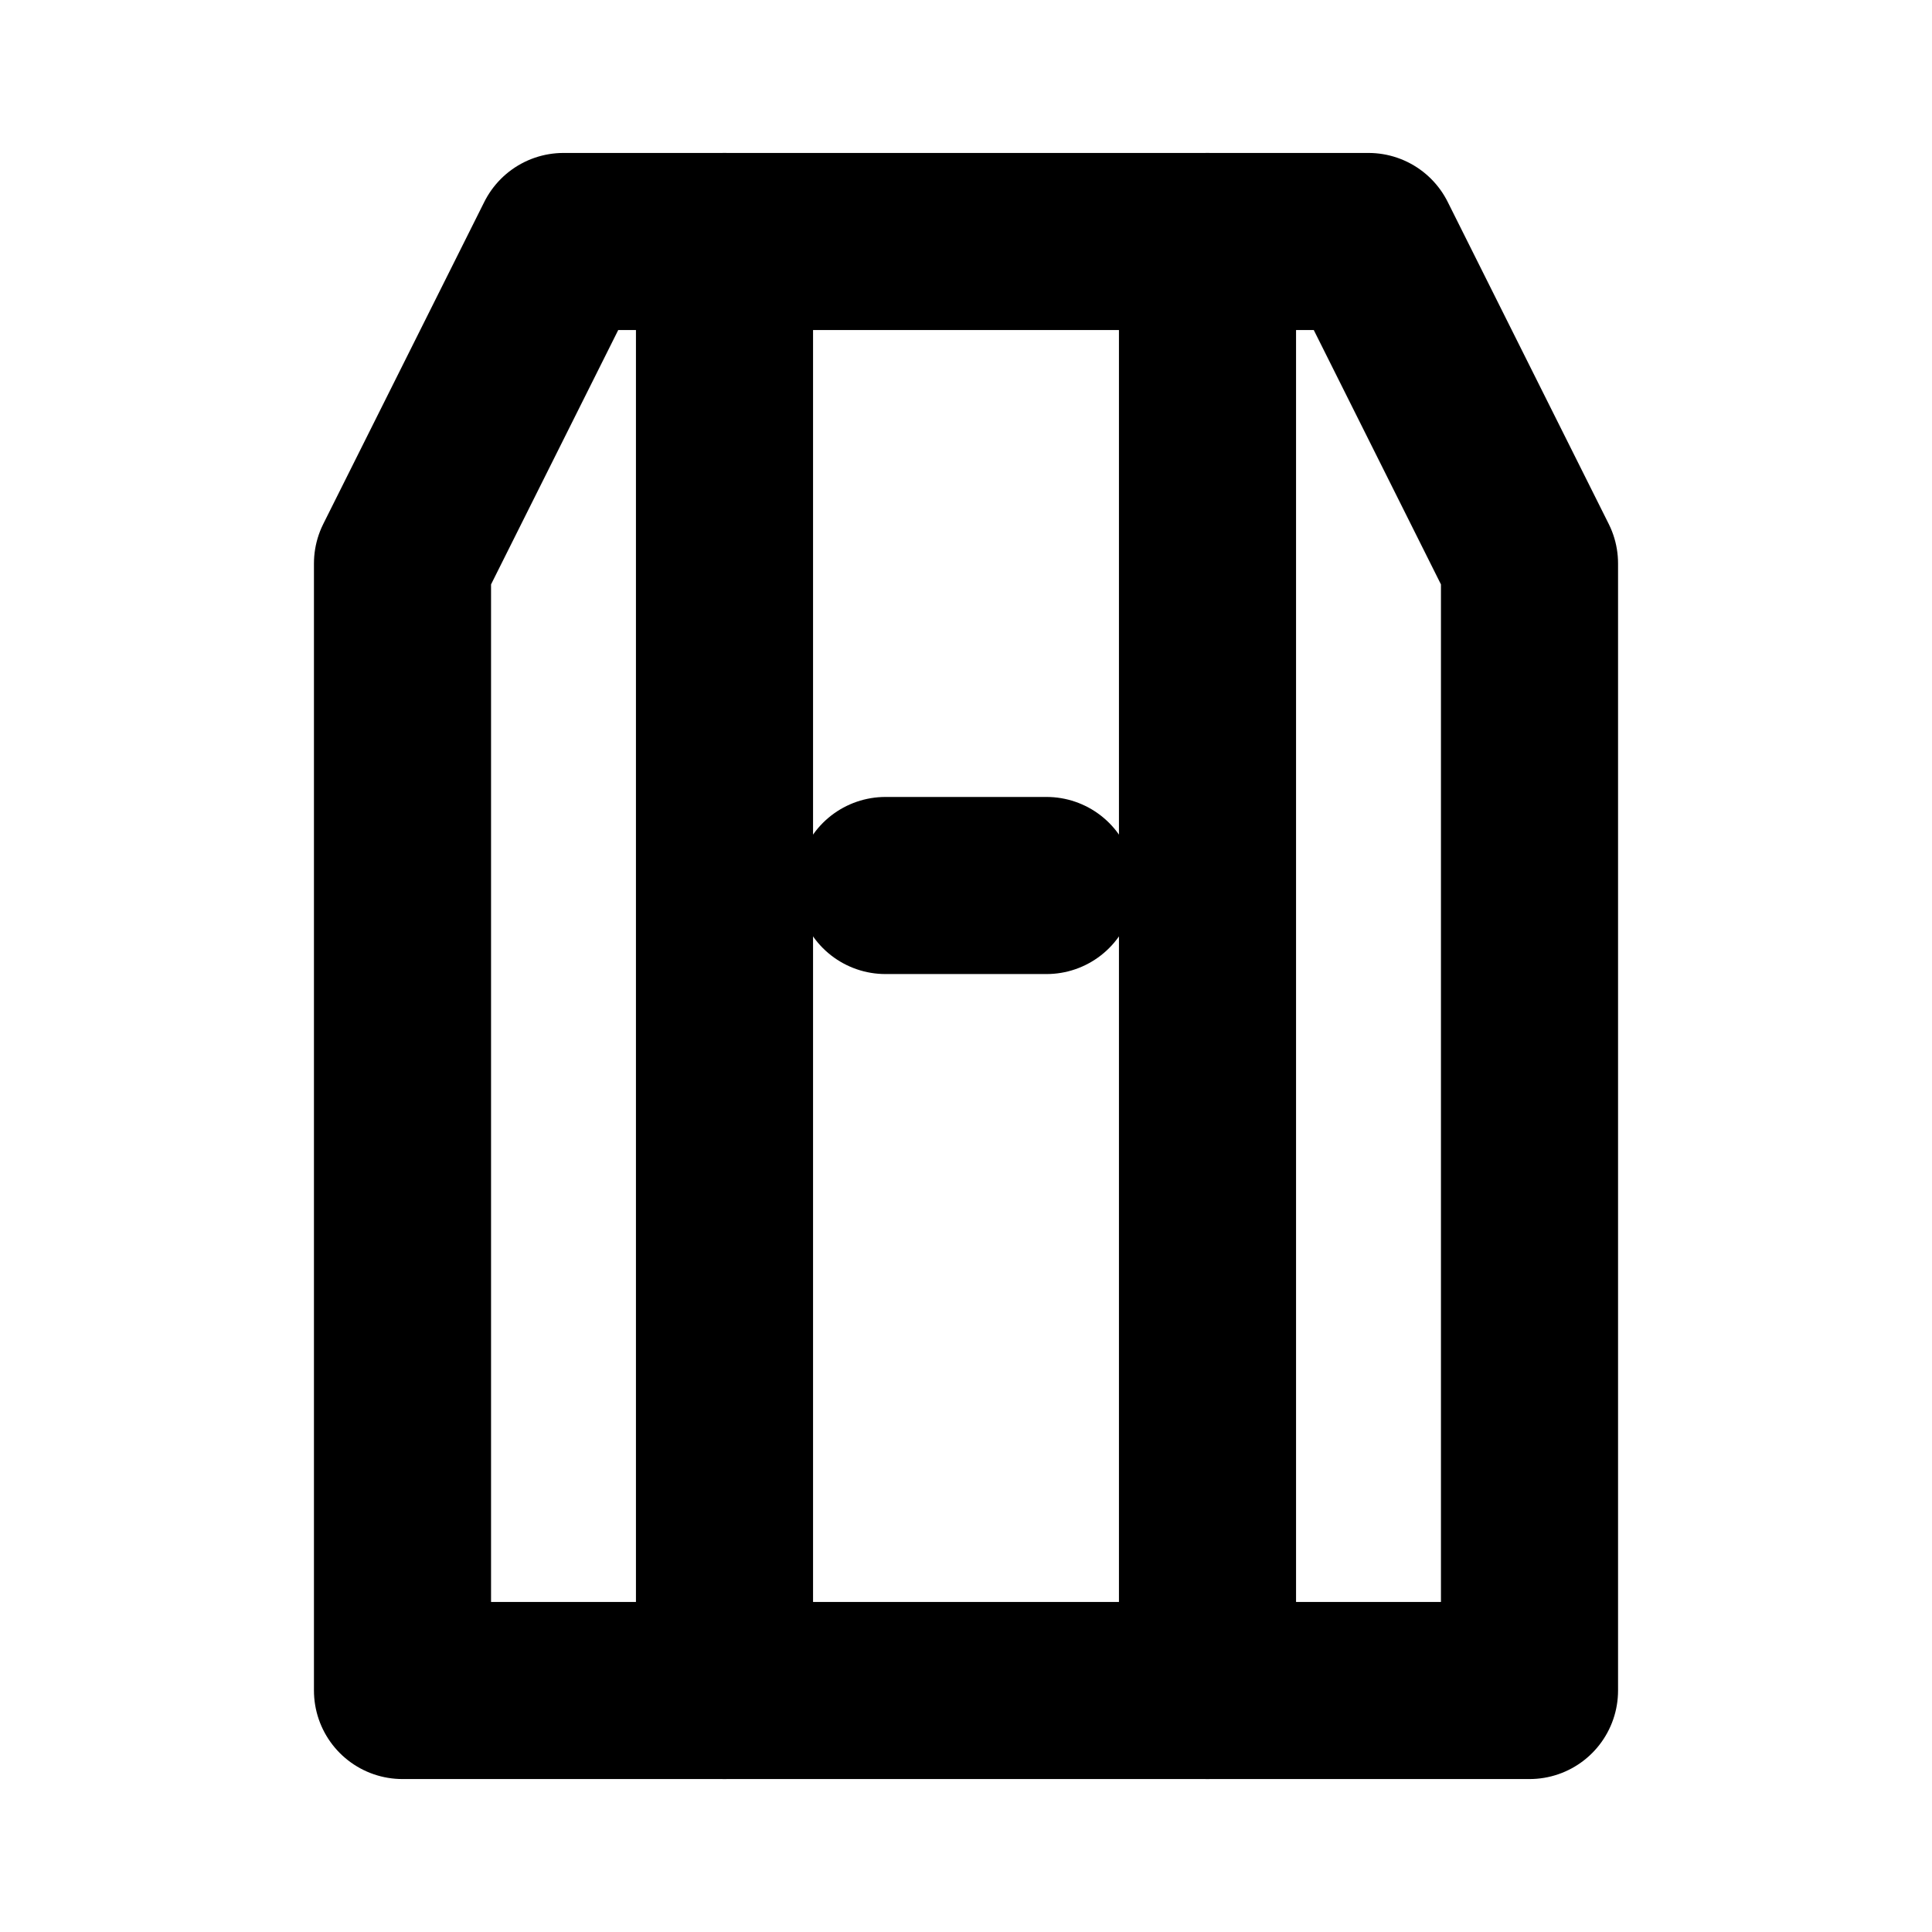
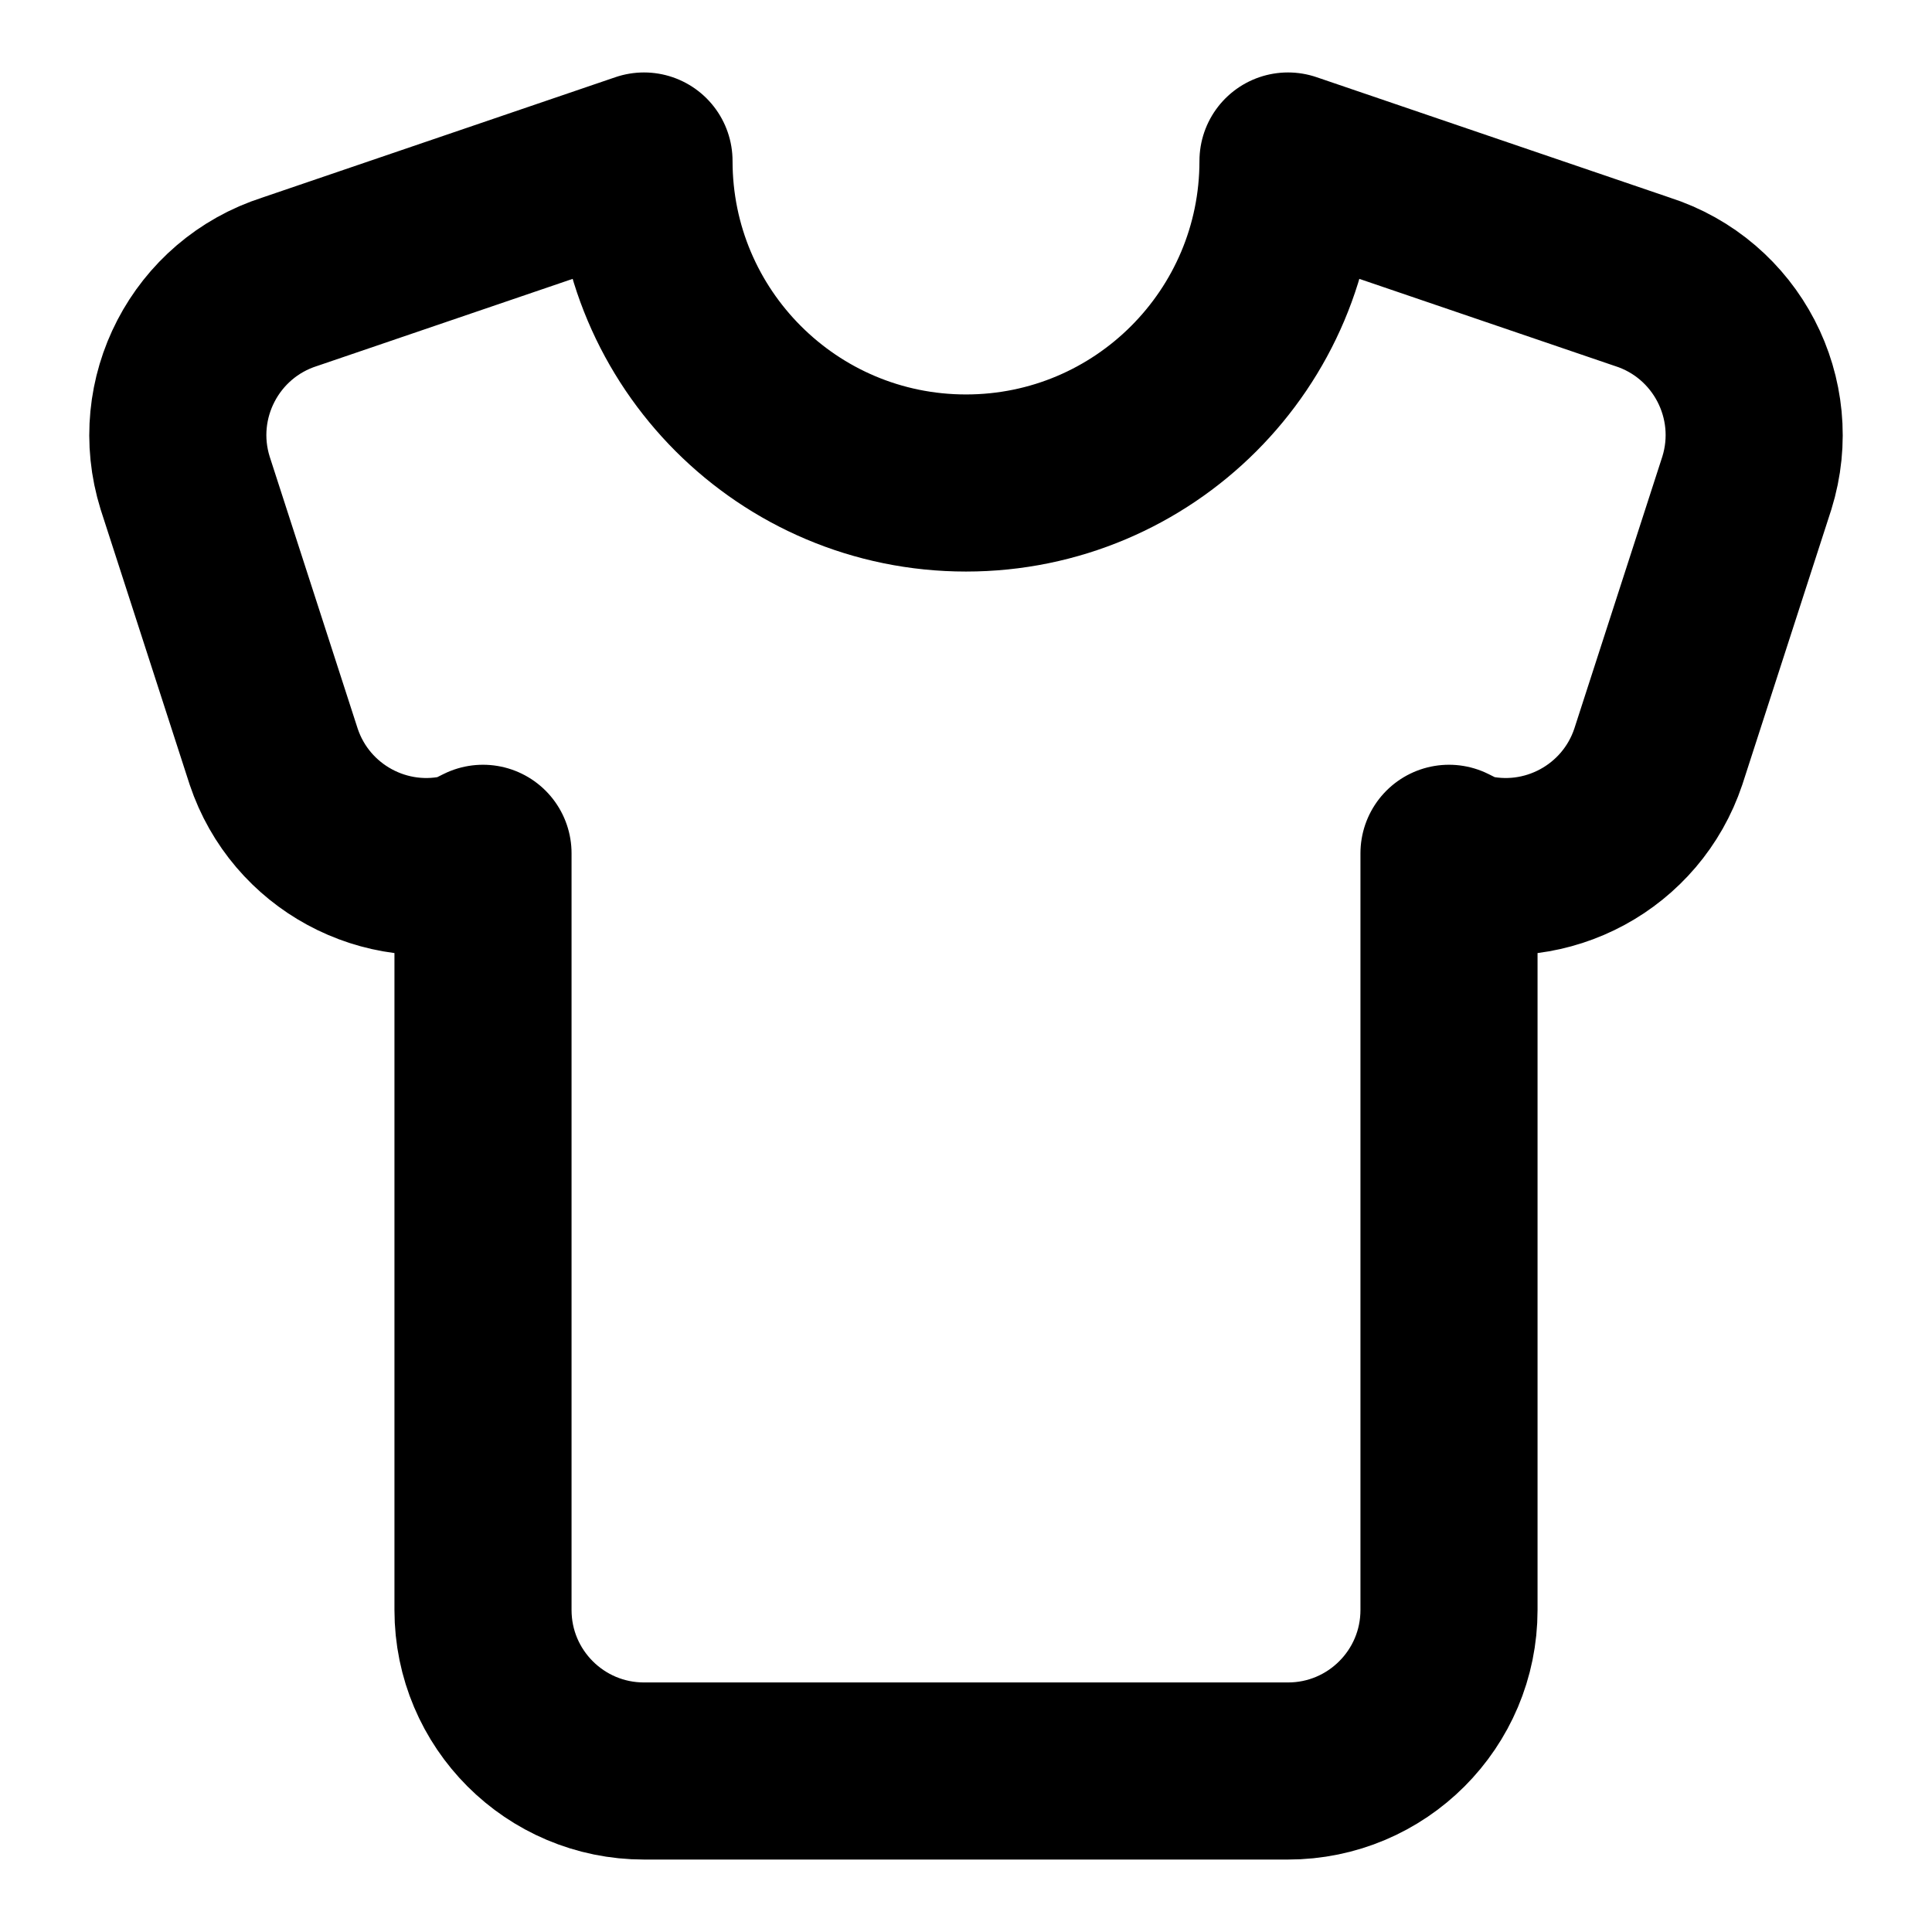
<svg xmlns="http://www.w3.org/2000/svg" viewBox="0 0 24 24" fill="none" stroke="#000" stroke-width="2.2" stroke-linecap="round" stroke-linejoin="round">
-   <path d="M7 3h10l2 4v14H5V7l2-4Z" />
-   <path d="M9 3v18" />
-   <path d="M15 3v18" />
-   <path d="M11 11h2" />
+   <path d="M20.4 3.5 16 2a4 4 0 0 1-8 0L3.6 3.5a2 2 0 0 0-1.3 2.5l1.1 3.4a2 2 0 0 0 2.4 1.3L6 10.6V20a2 2 0 0 0 2 2h8a2 2 0 0 0 2-2v-9.4l.2.1a2 2 0 0 0 2.4-1.3L21.7 6a2 2 0 0 0-1.3-2.5Z" />
</svg>
